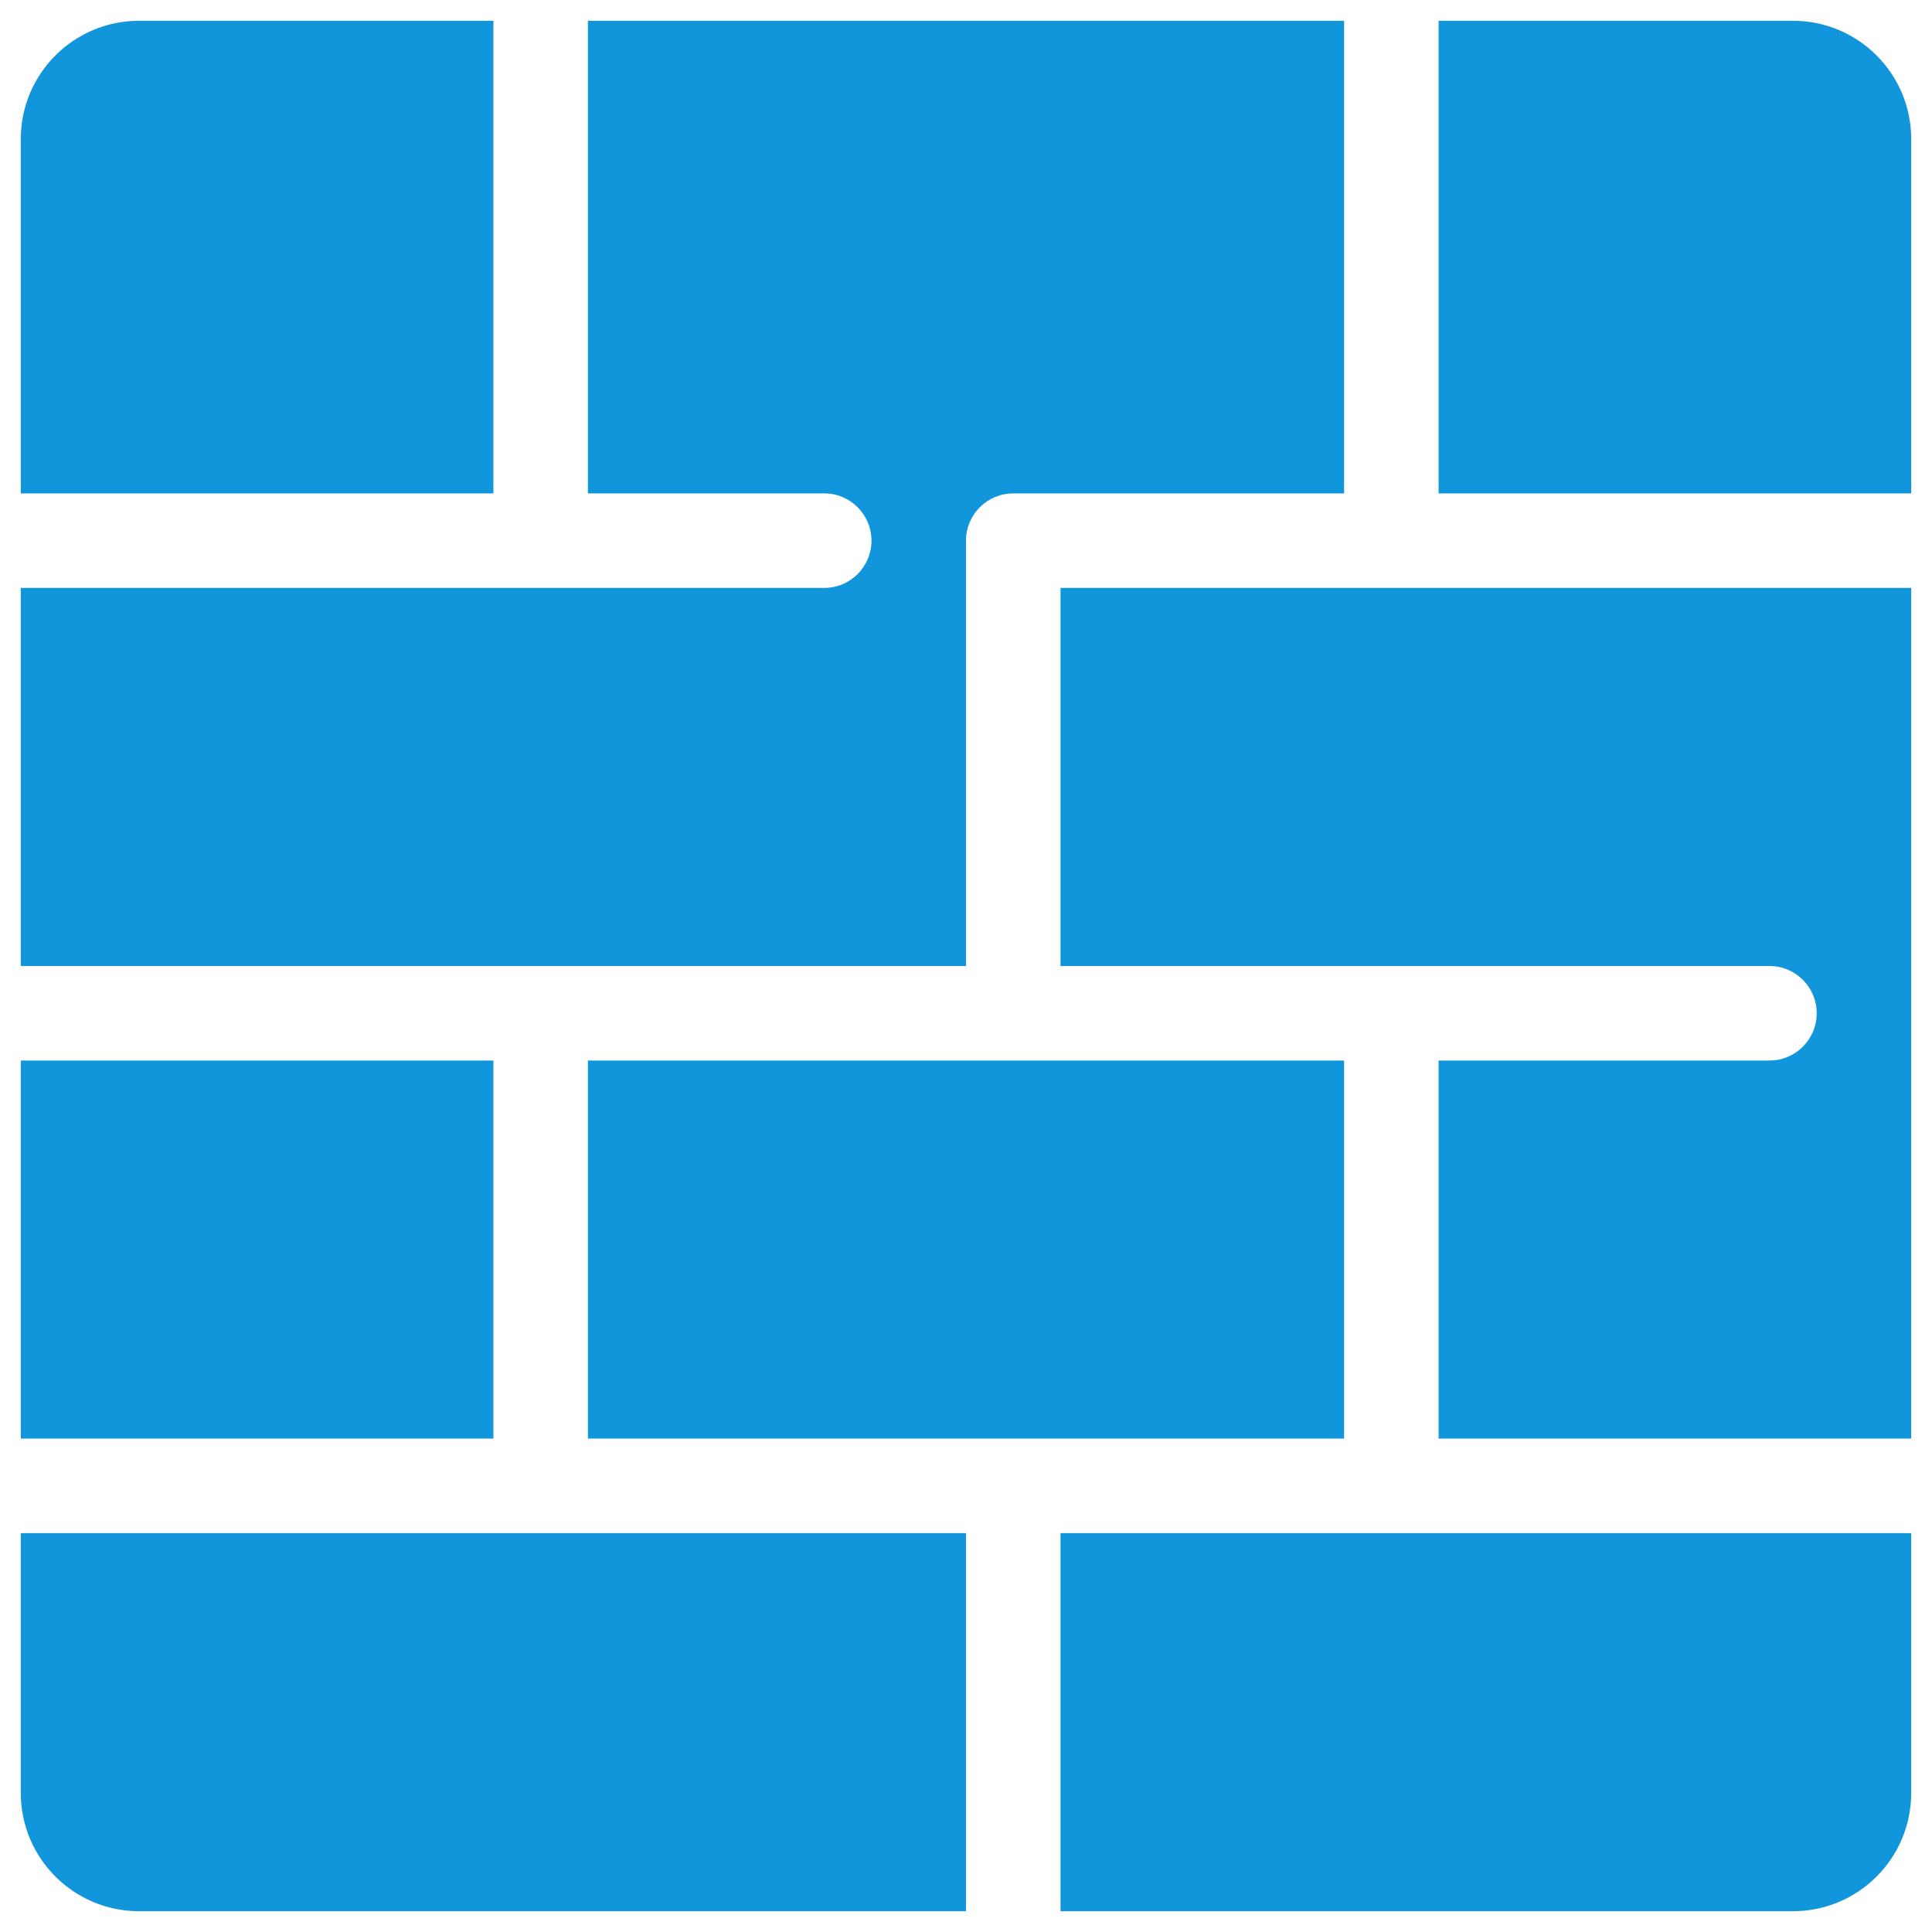
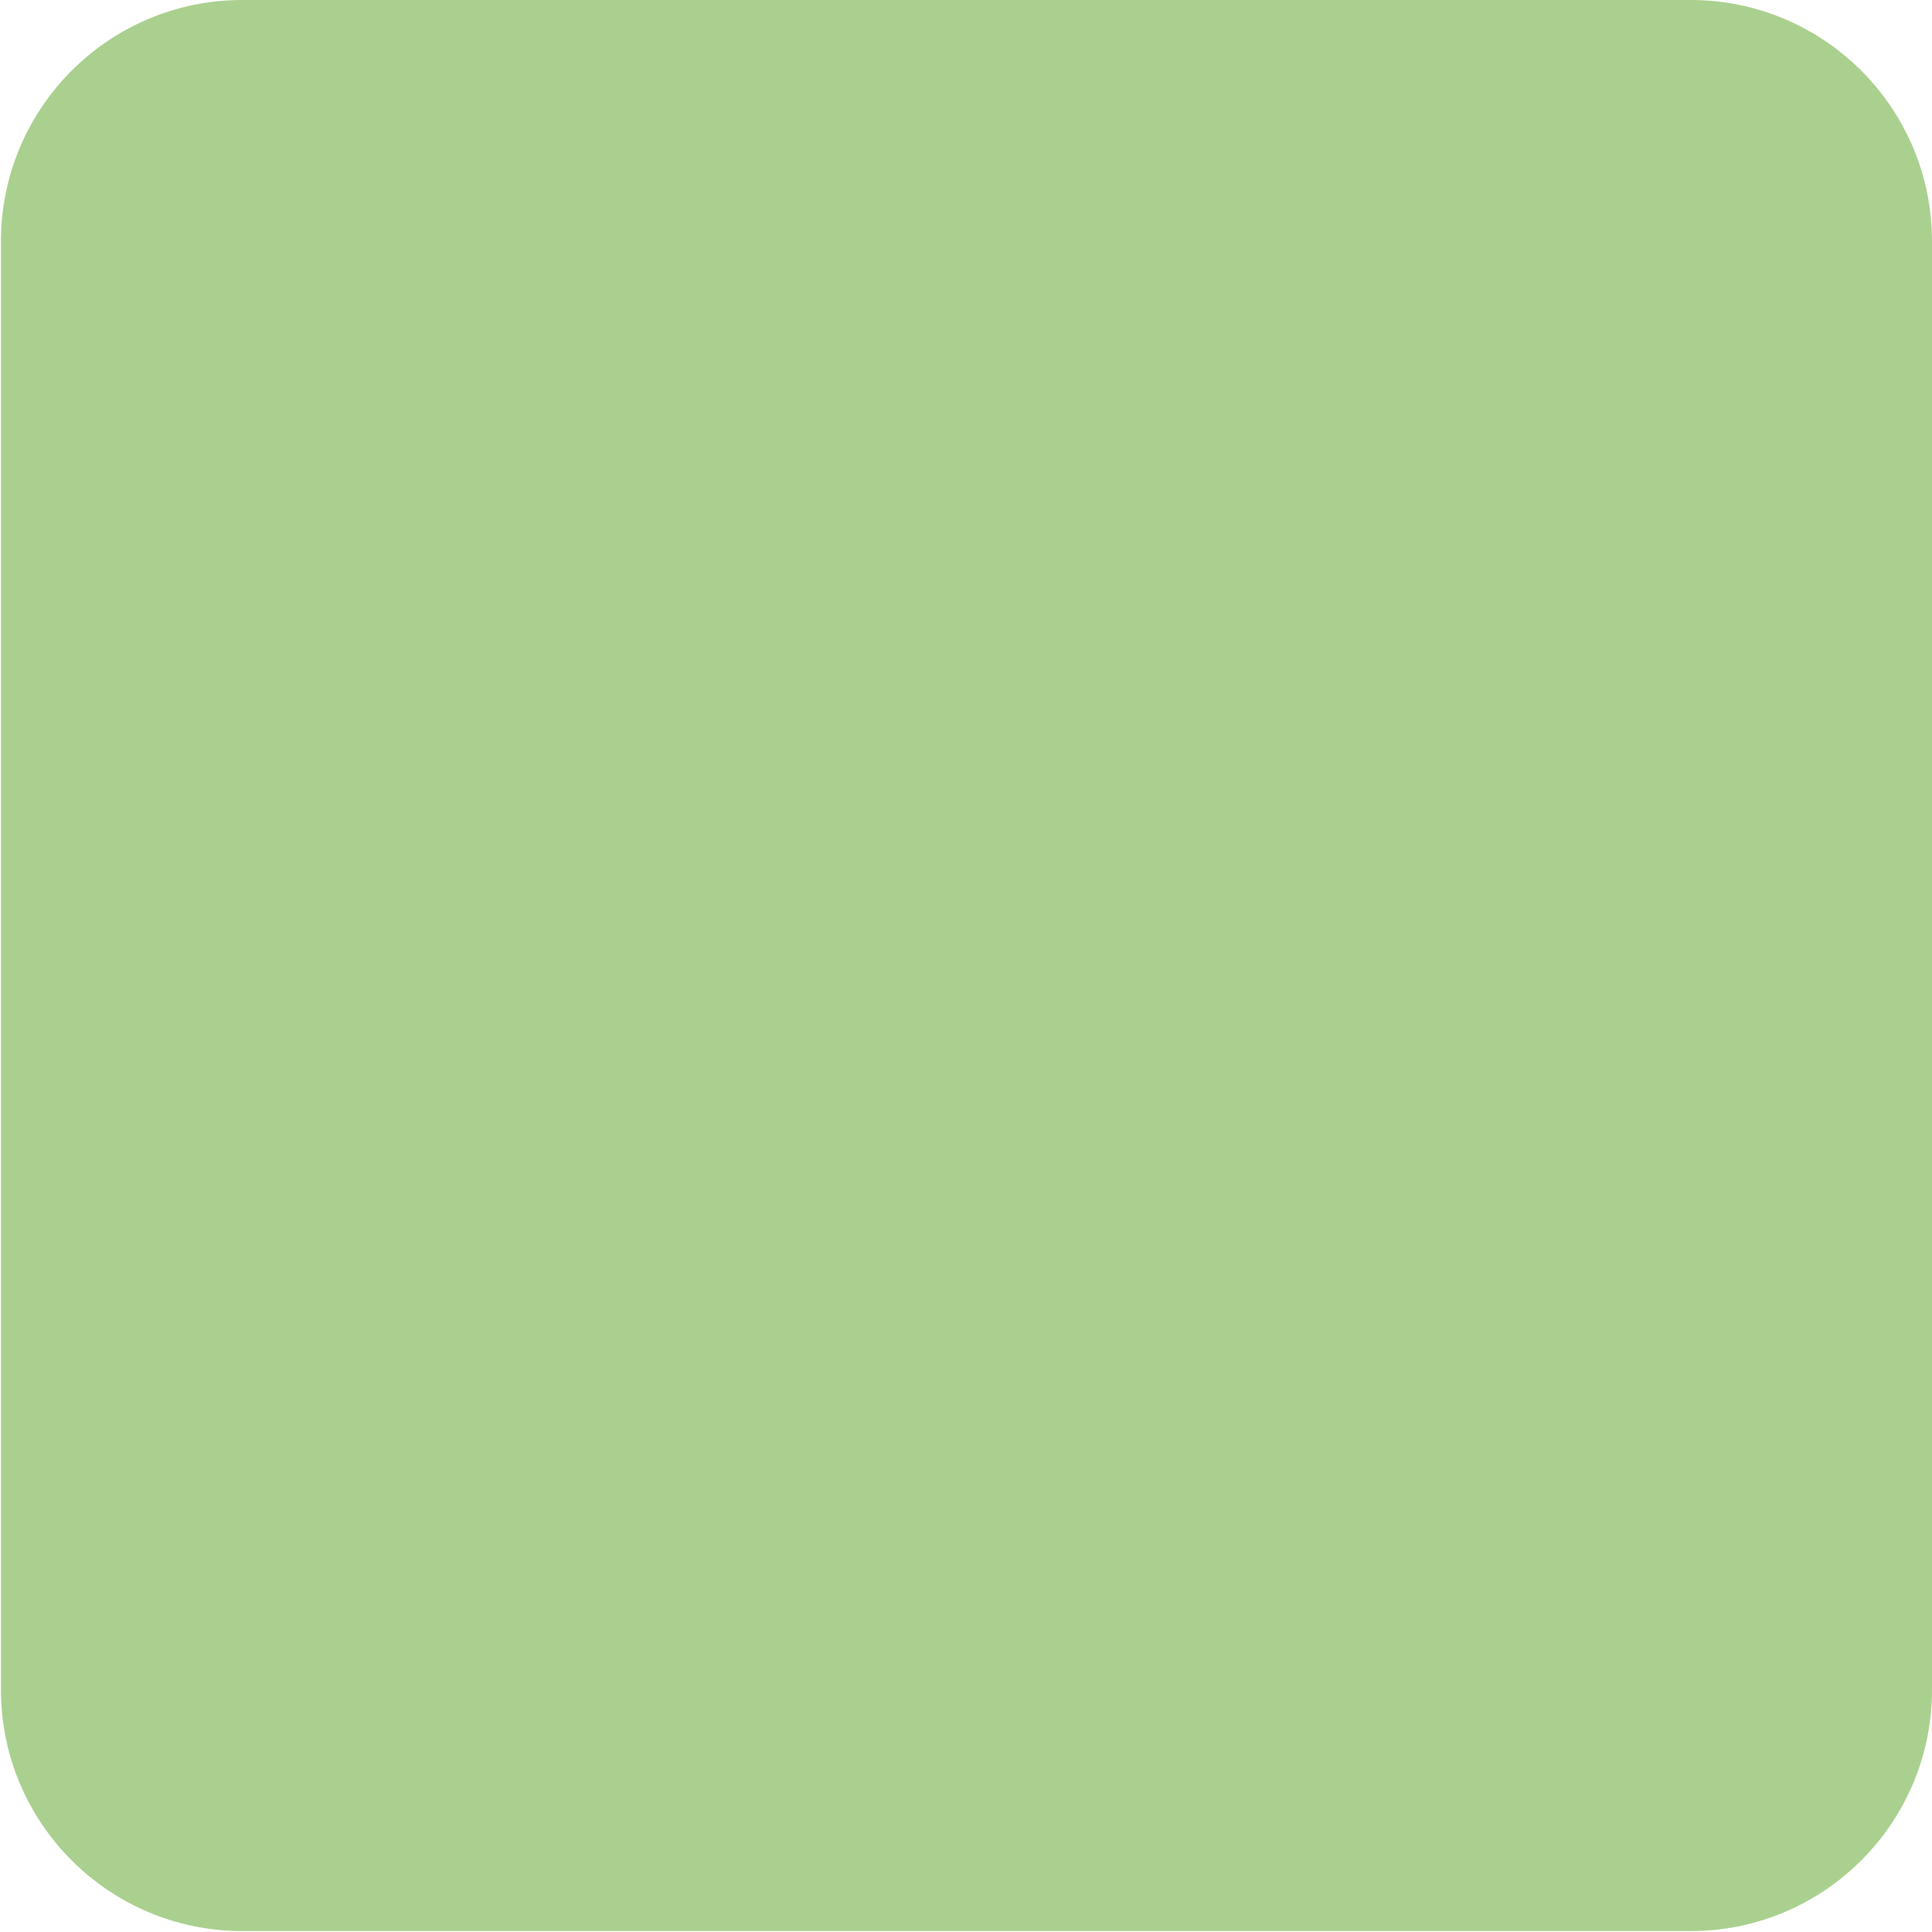
- <svg xmlns="http://www.w3.org/2000/svg" t="1667529508098" class="icon" viewBox="0 0 1024 1024" version="1.1" p-id="1702" width="200" height="200">
-   <path d="M712.394 562.099v200.394H311.606V562.099z m300.591-250.493H562.099v200.394h375.739a25.049 25.049 0 0 1 0 50.099h-175.345v200.394h250.493zM11.015 562.099v200.394h250.493V562.099z m0-50.099h500.985V286.557a25.049 25.049 0 0 1 25.049-25.049h175.345V11.015H311.606v250.493h125.246a25.049 25.049 0 0 1 0 50.099H11.015z m500.985 300.591H11.015v137.771a62.694 62.694 0 0 0 62.623 62.623h438.362z m50.099 0v200.394h388.264a62.694 62.694 0 0 0 62.623-62.623v-137.771zM261.507 261.507V11.015H73.638a62.694 62.694 0 0 0-62.623 62.623v187.869z m500.985 0h250.493V73.638a62.694 62.694 0 0 0-62.623-62.623h-187.869z" fill="#1296db" p-id="1703" />
+ <svg xmlns="http://www.w3.org/2000/svg" t="1701333082676" class="icon" viewBox="0 0 1024 1024" version="1.1" p-id="54378" width="200" height="200">
+   <path d="M1024 127.938v767.625c0 70.665-57.272 127.938-127.938 127.938h-767.625c-70.665 0-127.938-57.272-127.938-127.938v-767.625c0-70.665 57.272-127.938 127.938-127.938h767.625c70.665 0 127.938 57.272 127.938 127.938z" p-id="54379" fill="#aad08f" />
</svg>
